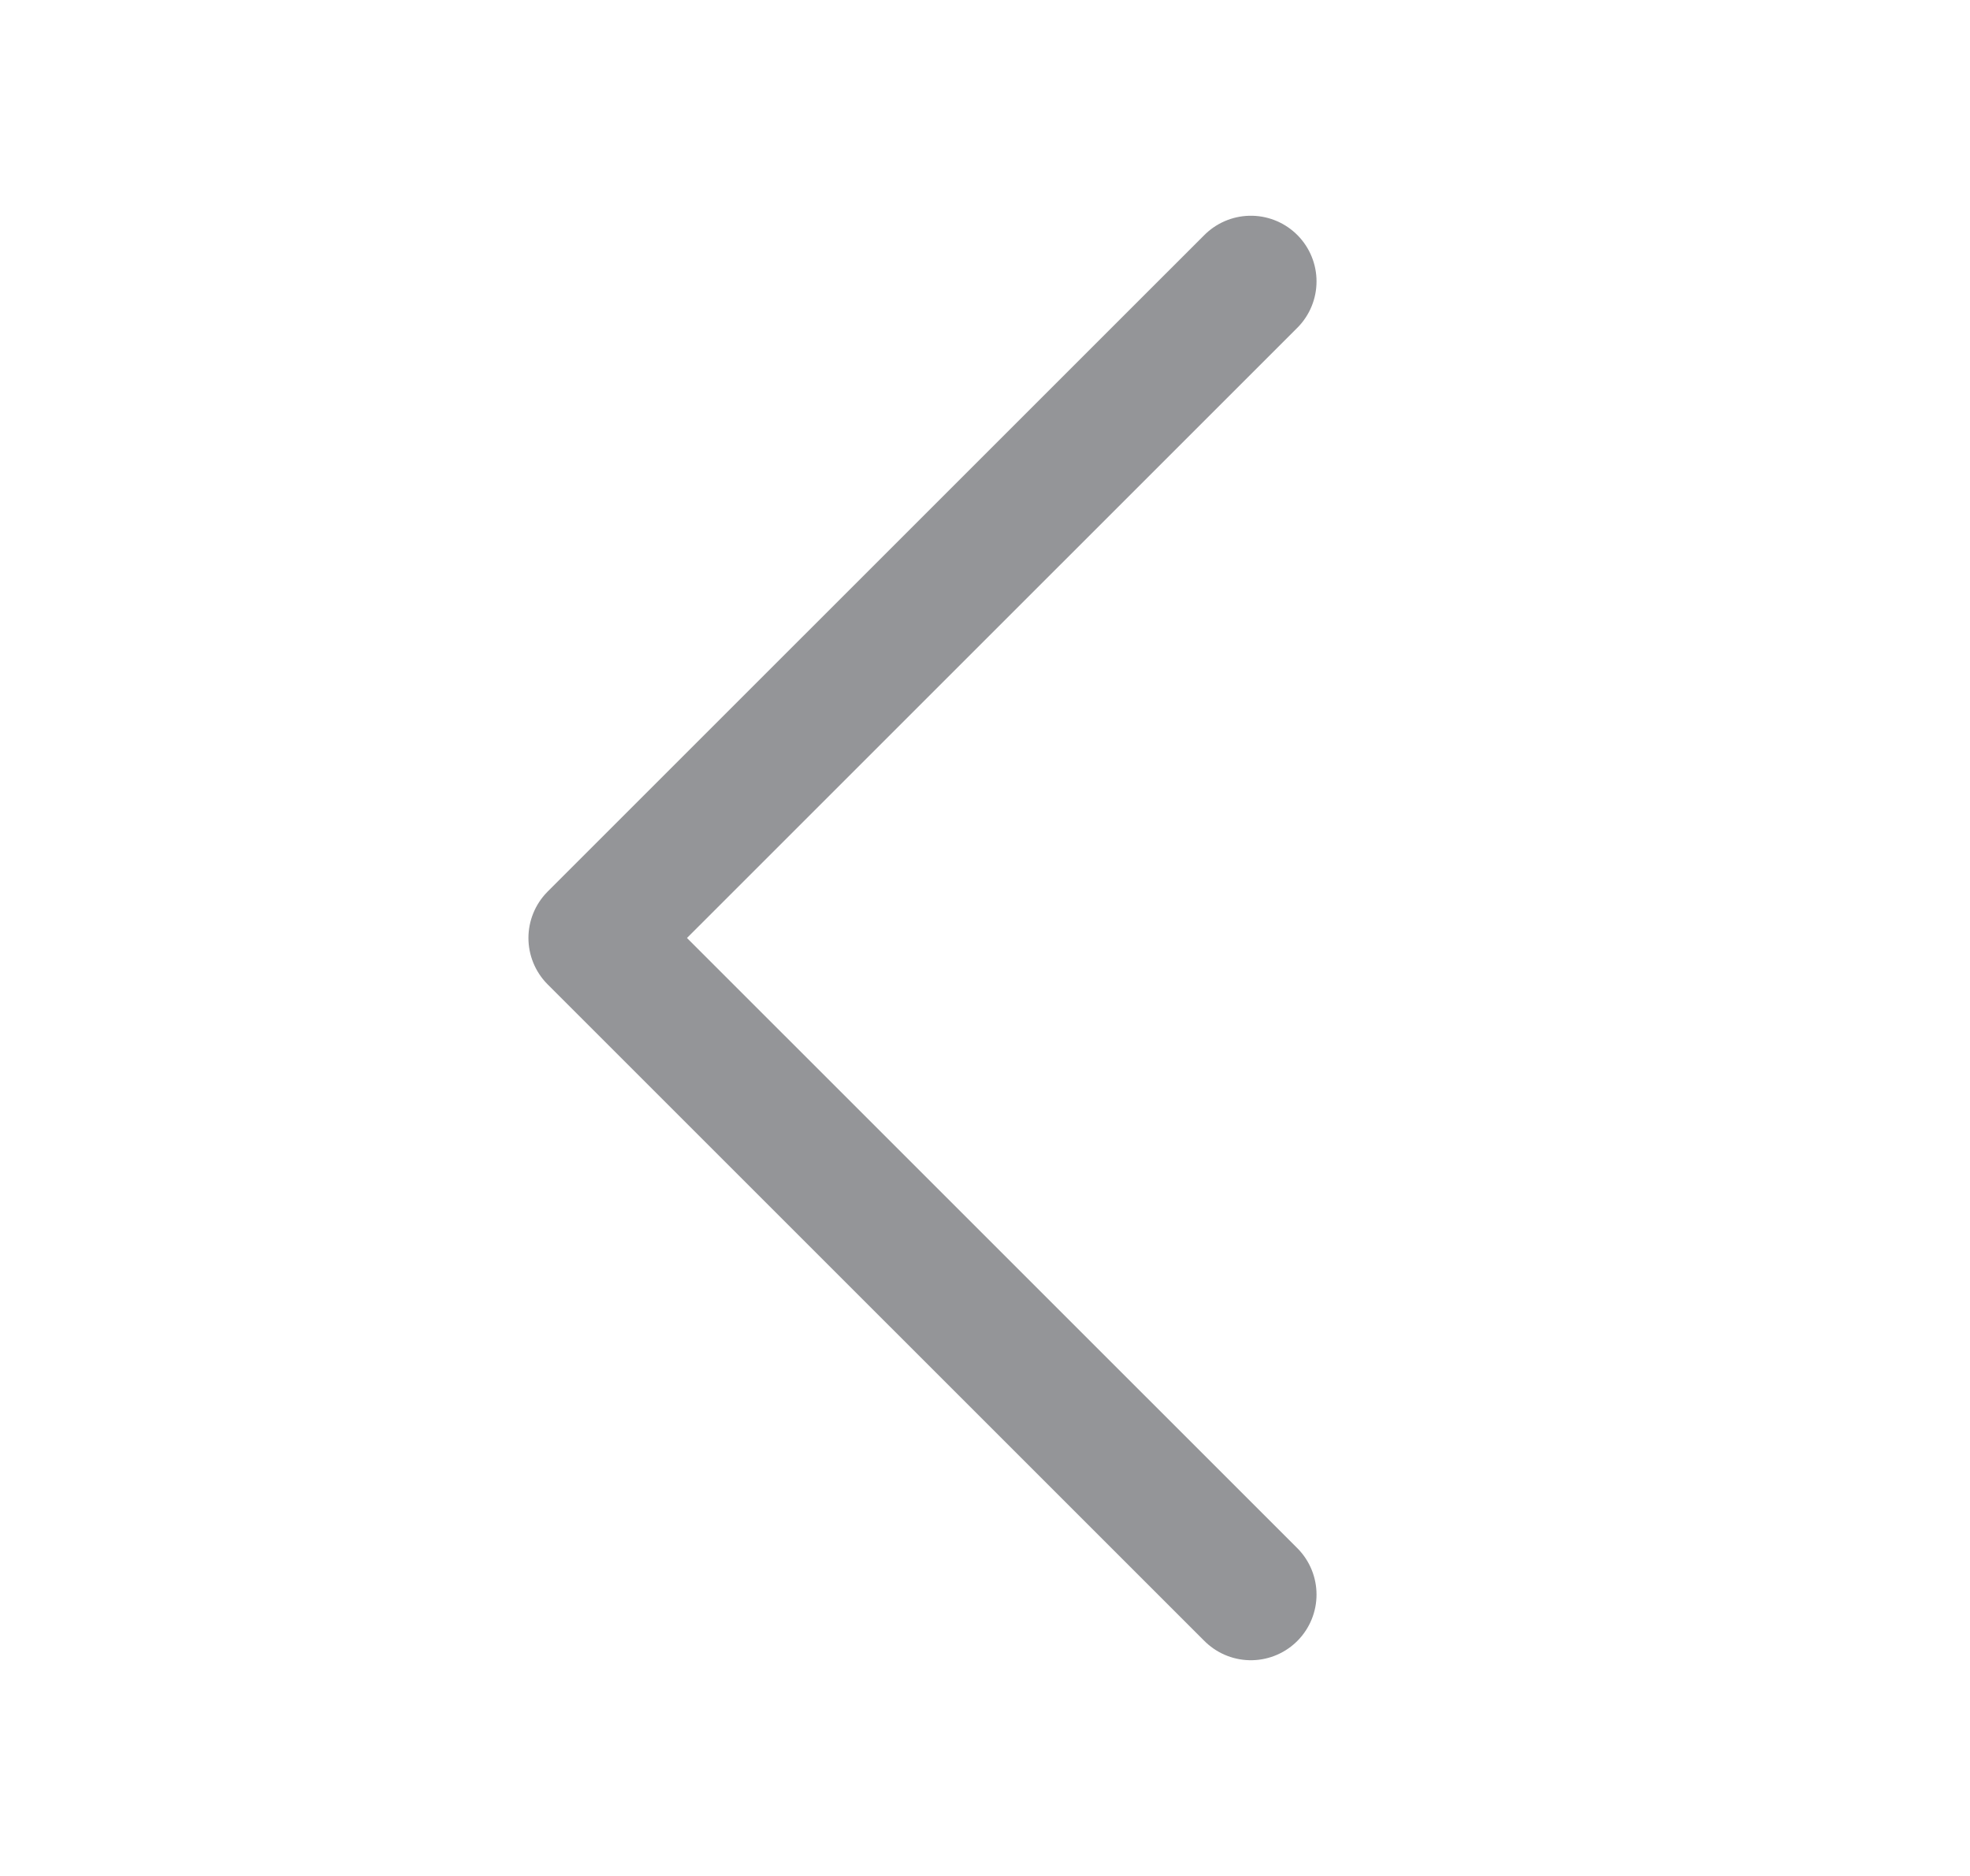
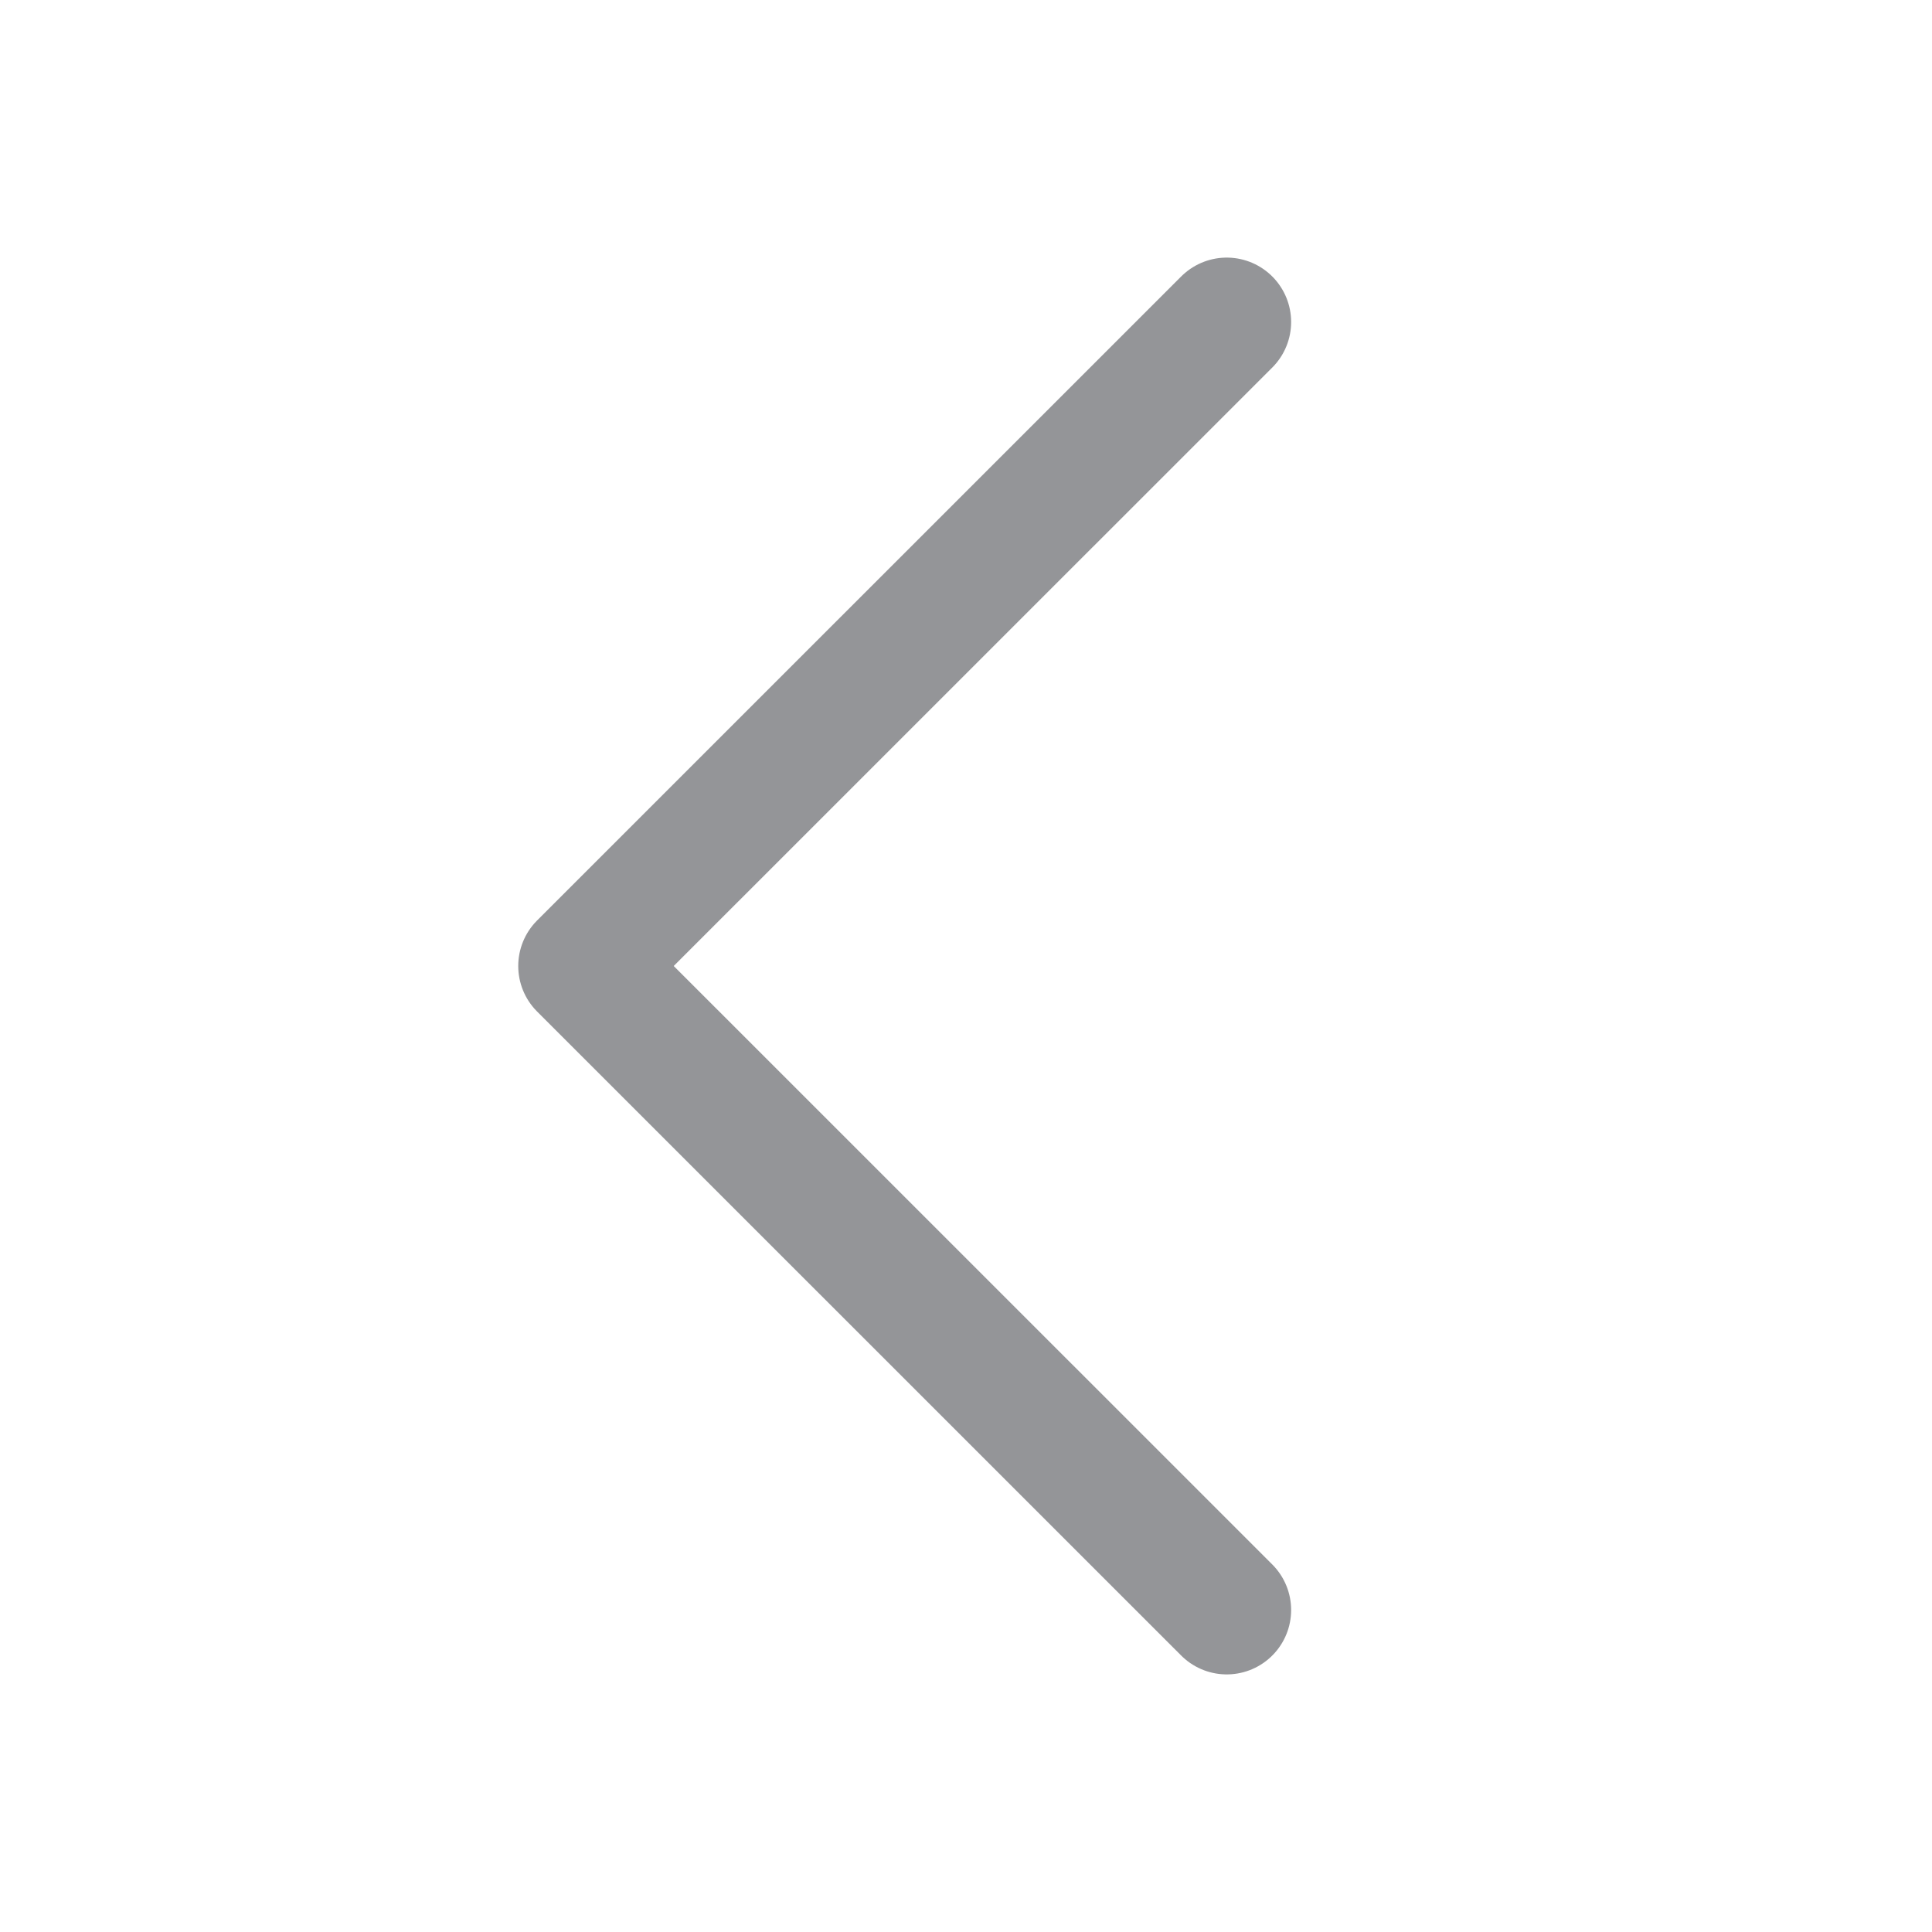
- <svg xmlns="http://www.w3.org/2000/svg" width="21" height="20" viewBox="0 0 21 20" fill="none">
+ <svg xmlns="http://www.w3.org/2000/svg" width="20" height="20" viewBox="0 0 21 20" fill="none">
  <path d="M13.334 17L6.333 10L13.334 3" stroke="#949598" stroke-width="1.4" stroke-linecap="round" stroke-linejoin="round" />
</svg>
